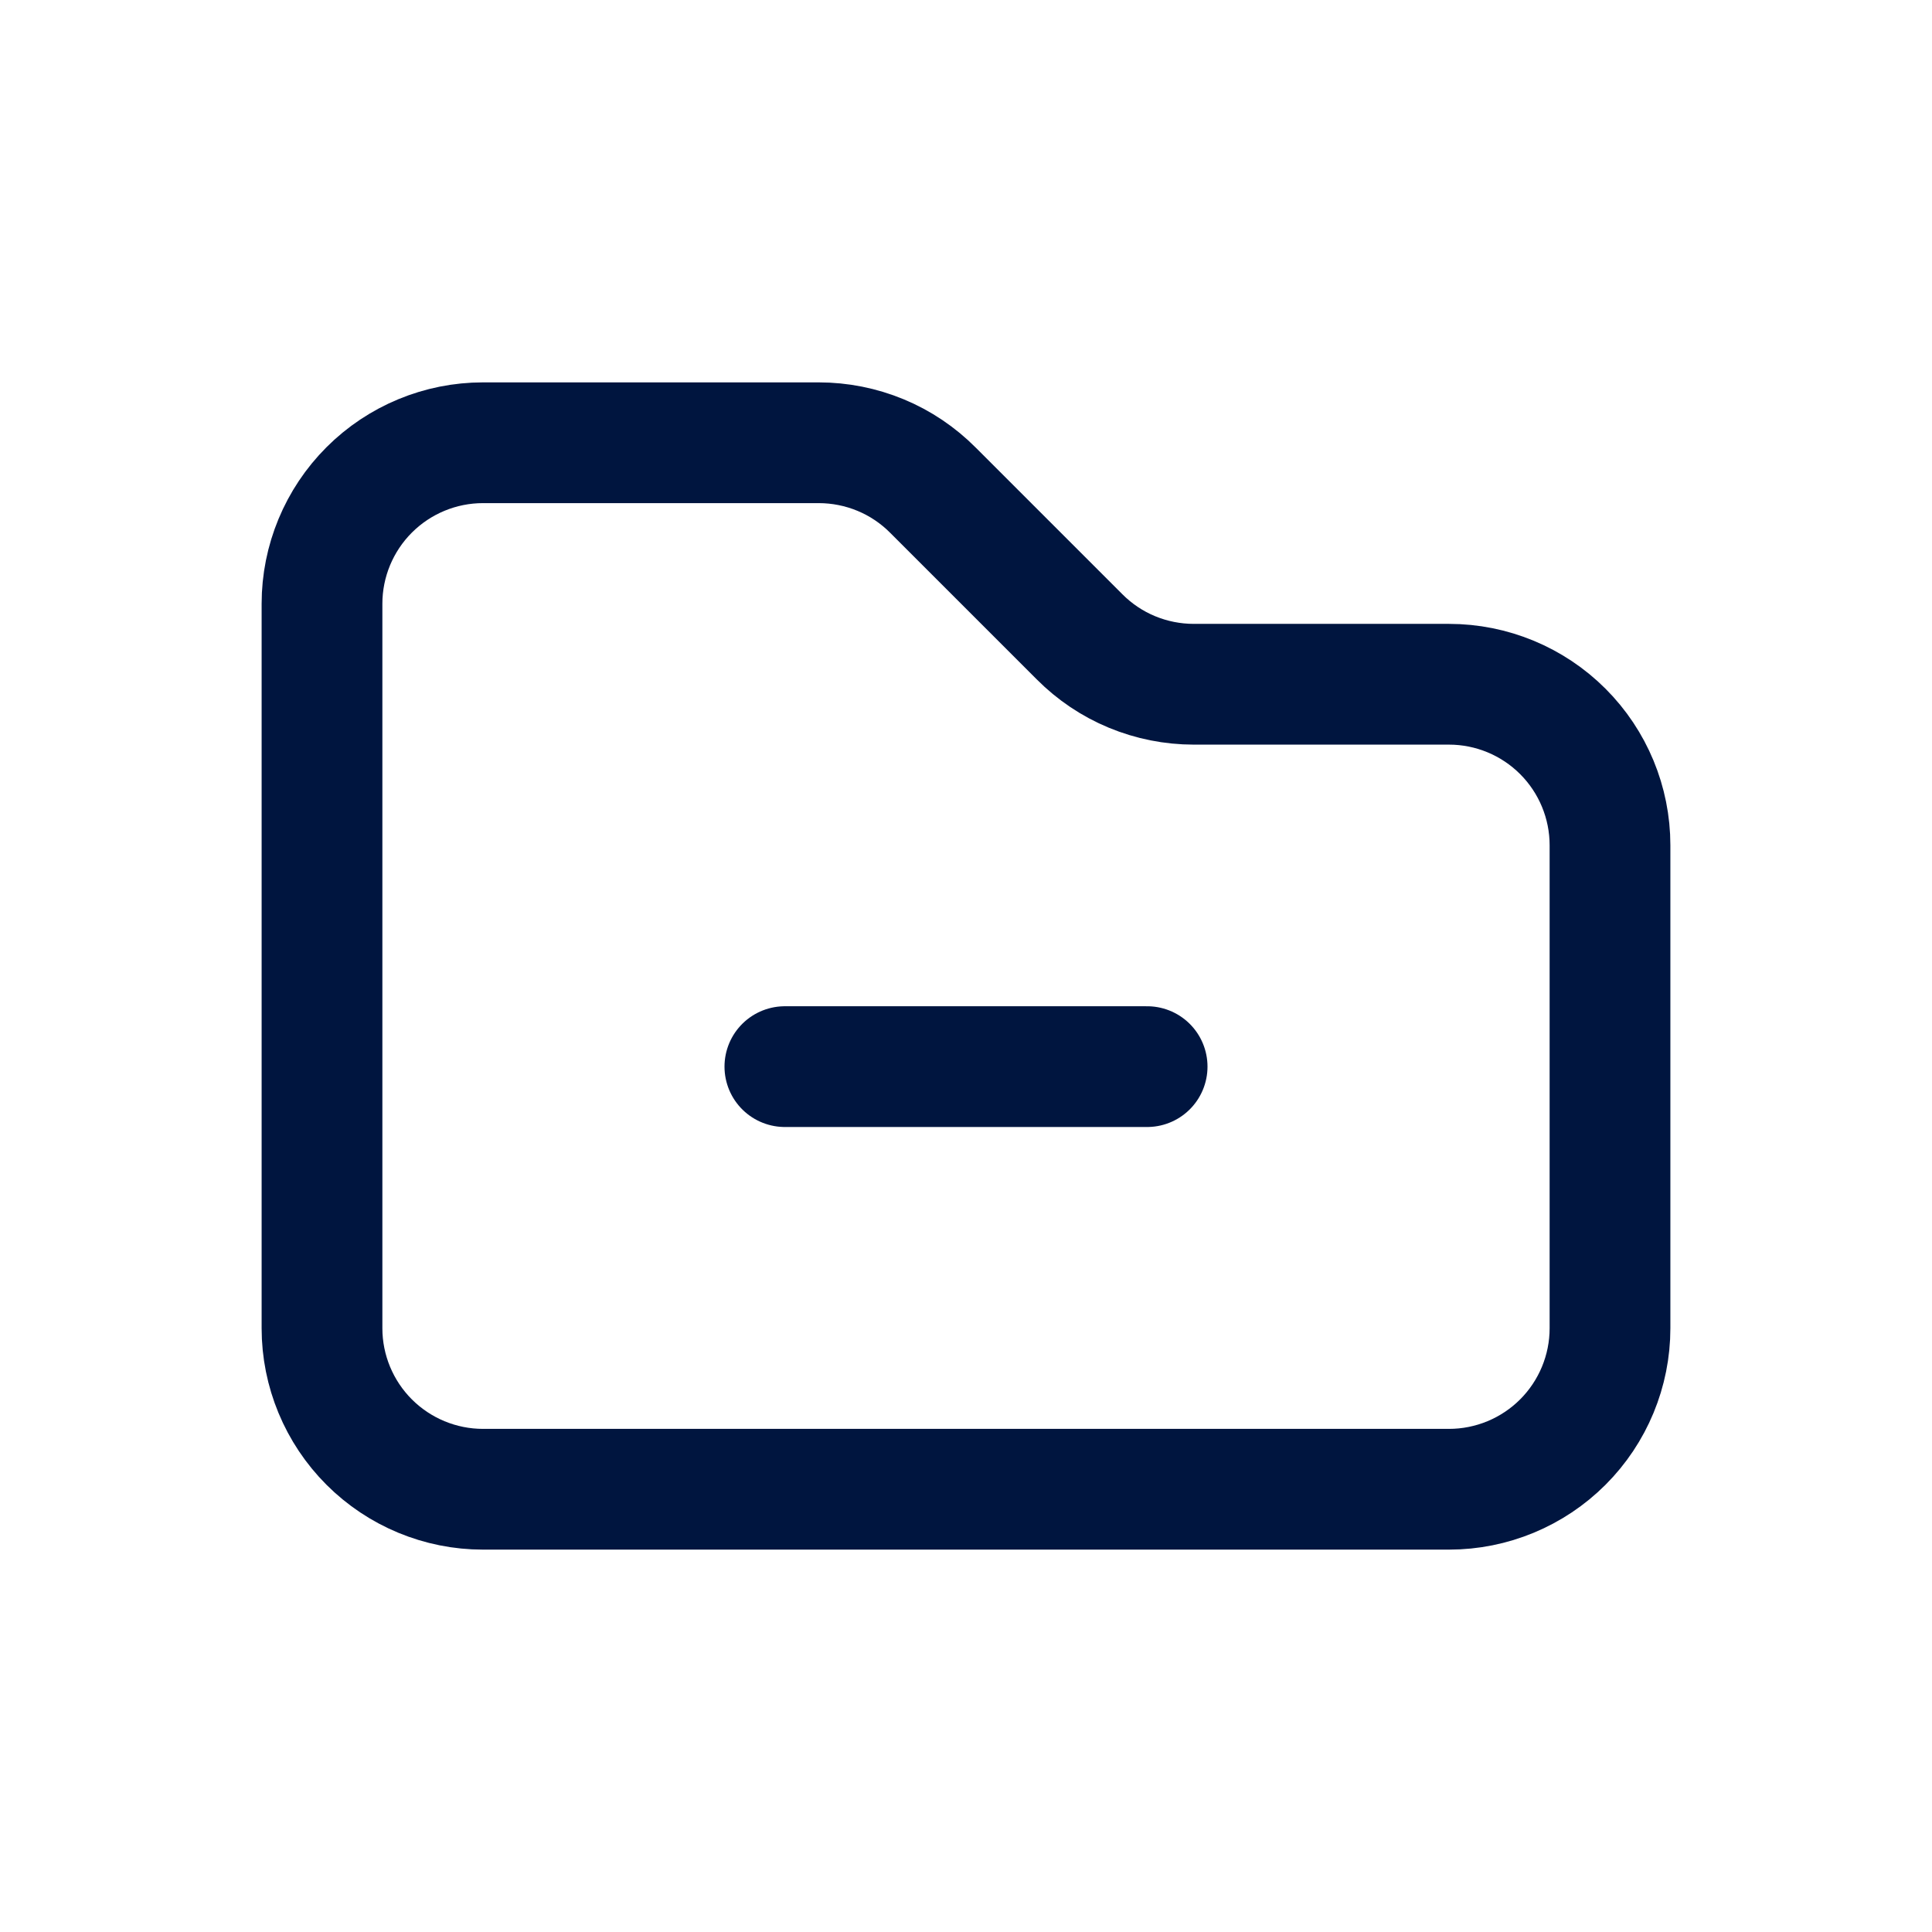
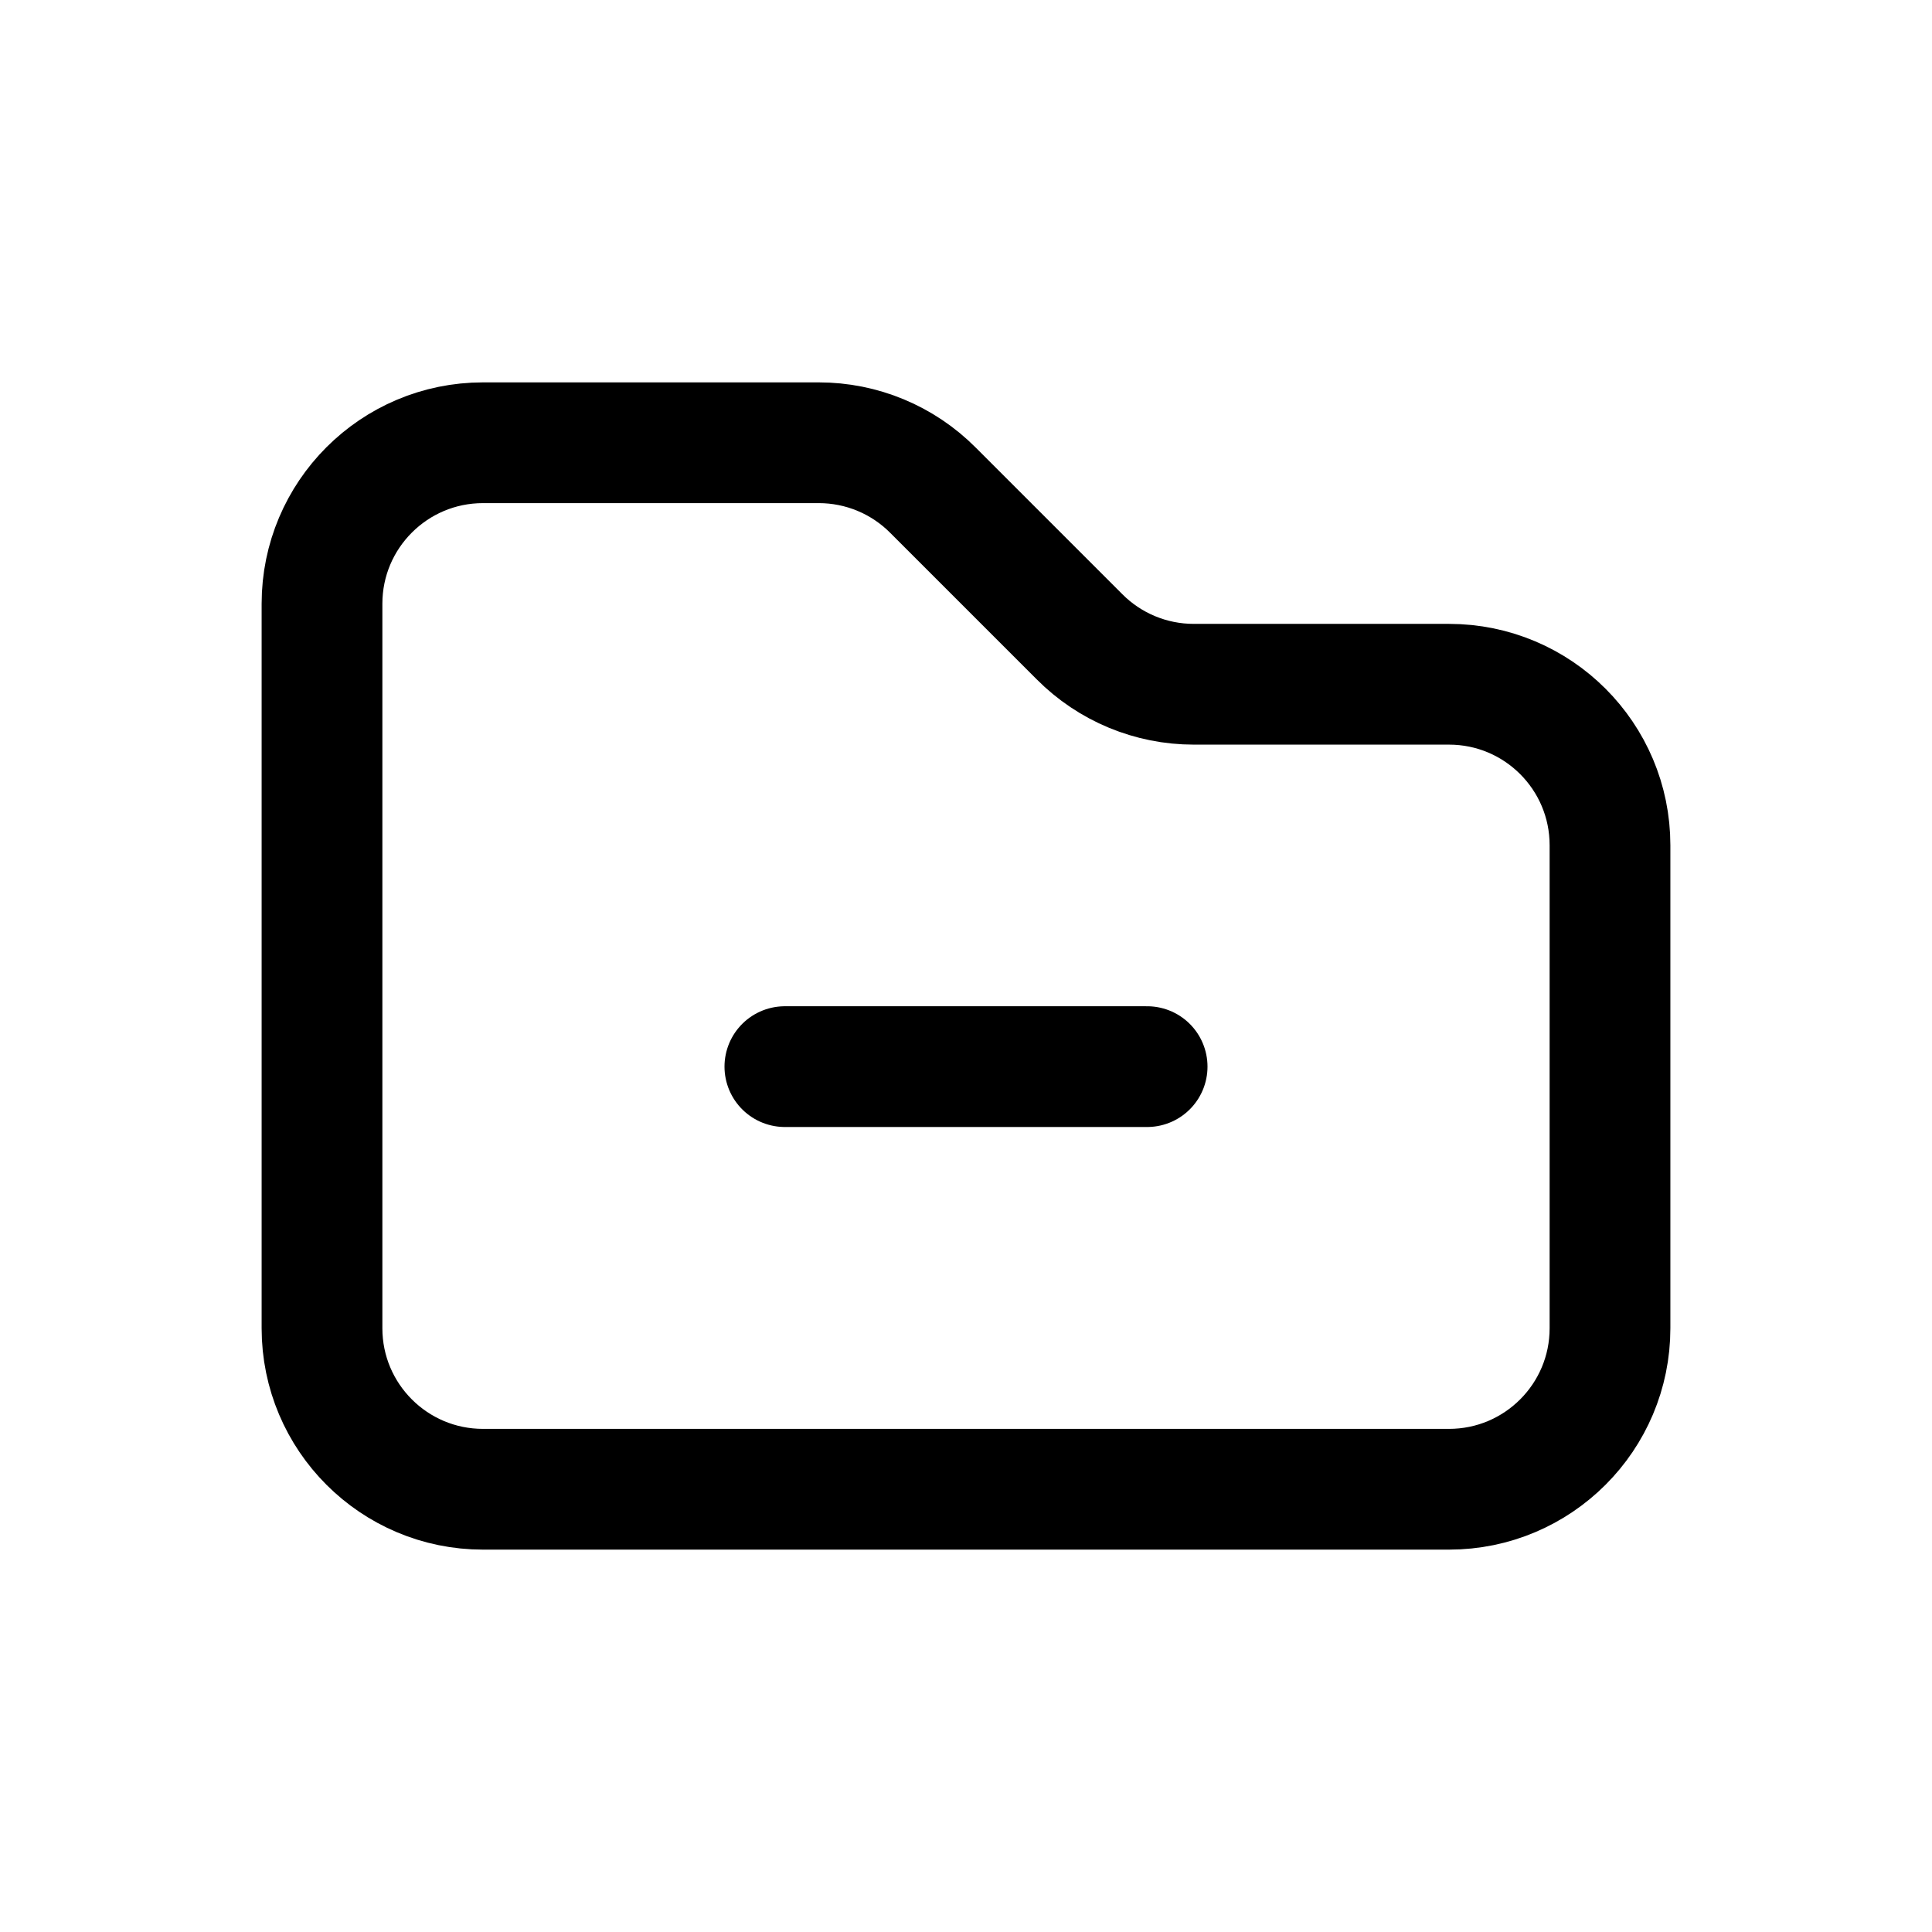
- <svg xmlns="http://www.w3.org/2000/svg" width="24" height="24" viewBox="0 0 24 24" fill="none">
-   <g id="Foler-Minus">
-     <path id="Vector" d="M4 16.5V7.5C4 6.97 4.211 6.461 4.586 6.086C4.961 5.711 5.47 5.5 6 5.5H10.17C10.434 5.5 10.695 5.552 10.939 5.653C11.183 5.754 11.404 5.903 11.59 6.09L13.41 7.91C13.596 8.097 13.817 8.246 14.061 8.347C14.305 8.448 14.566 8.5 14.83 8.5H18C18.53 8.5 19.039 8.711 19.414 9.086C19.789 9.461 20 9.97 20 10.5V16.5C20 17.03 19.789 17.539 19.414 17.914C19.039 18.289 18.53 18.5 18 18.5H6C5.47 18.5 4.961 18.289 4.586 17.914C4.211 17.539 4 17.03 4 16.5Z" stroke="#00153F" stroke-width="1.5" stroke-linecap="round" stroke-linejoin="round" />
-     <path id="Vector_2" d="M9.75 13.25H14.25" stroke="#00153F" stroke-width="1.5" stroke-linecap="round" stroke-linejoin="round" />
-   </g>
+ <svg xmlns="http://www.w3.org/2000/svg" fill="none" viewBox="0 0 24 24">
+   <path stroke="currentColor" stroke-linecap="round" stroke-linejoin="round" stroke-width="1.5" d="M4 16.5v-9a2 2 0 0 1 2-2h4.17a2 2 0 0 1 1.42.59l1.82 1.82a2 2 0 0 0 1.42.59H18a2 2 0 0 1 2 2v6a2 2 0 0 1-2 2H6a2 2 0 0 1-2-2Zm5.75-3.25h4.5" />
</svg>
